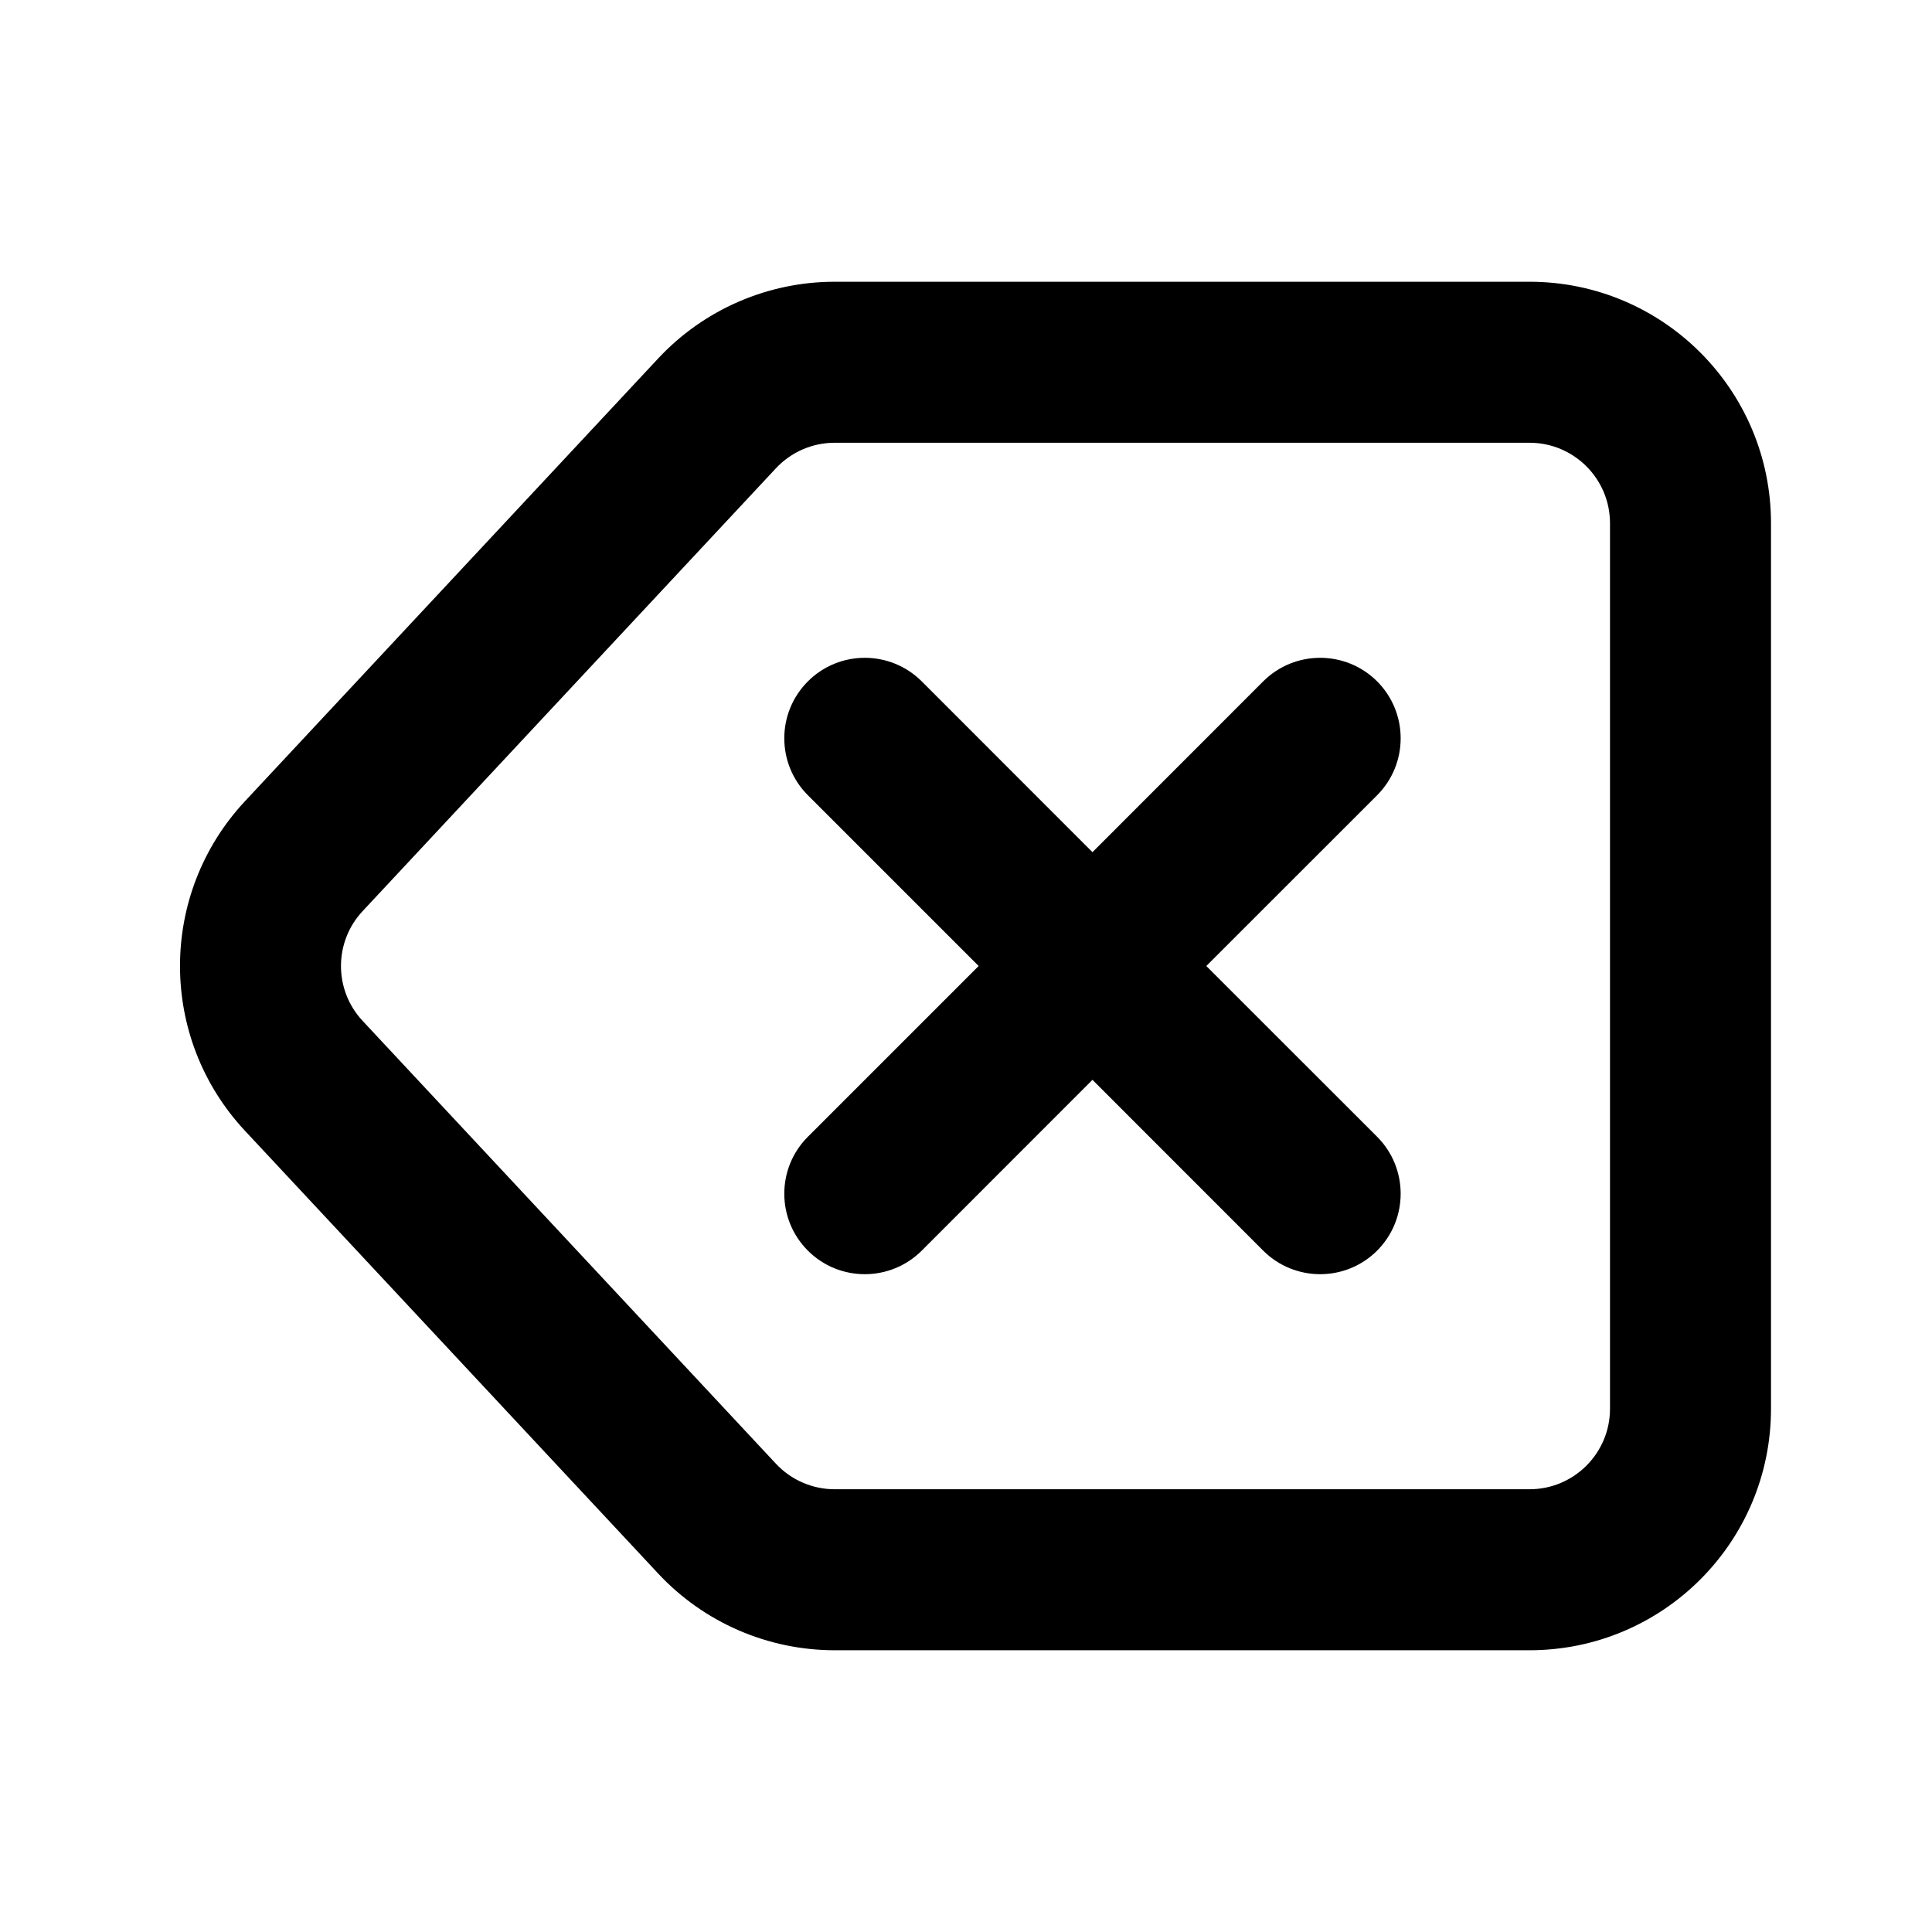
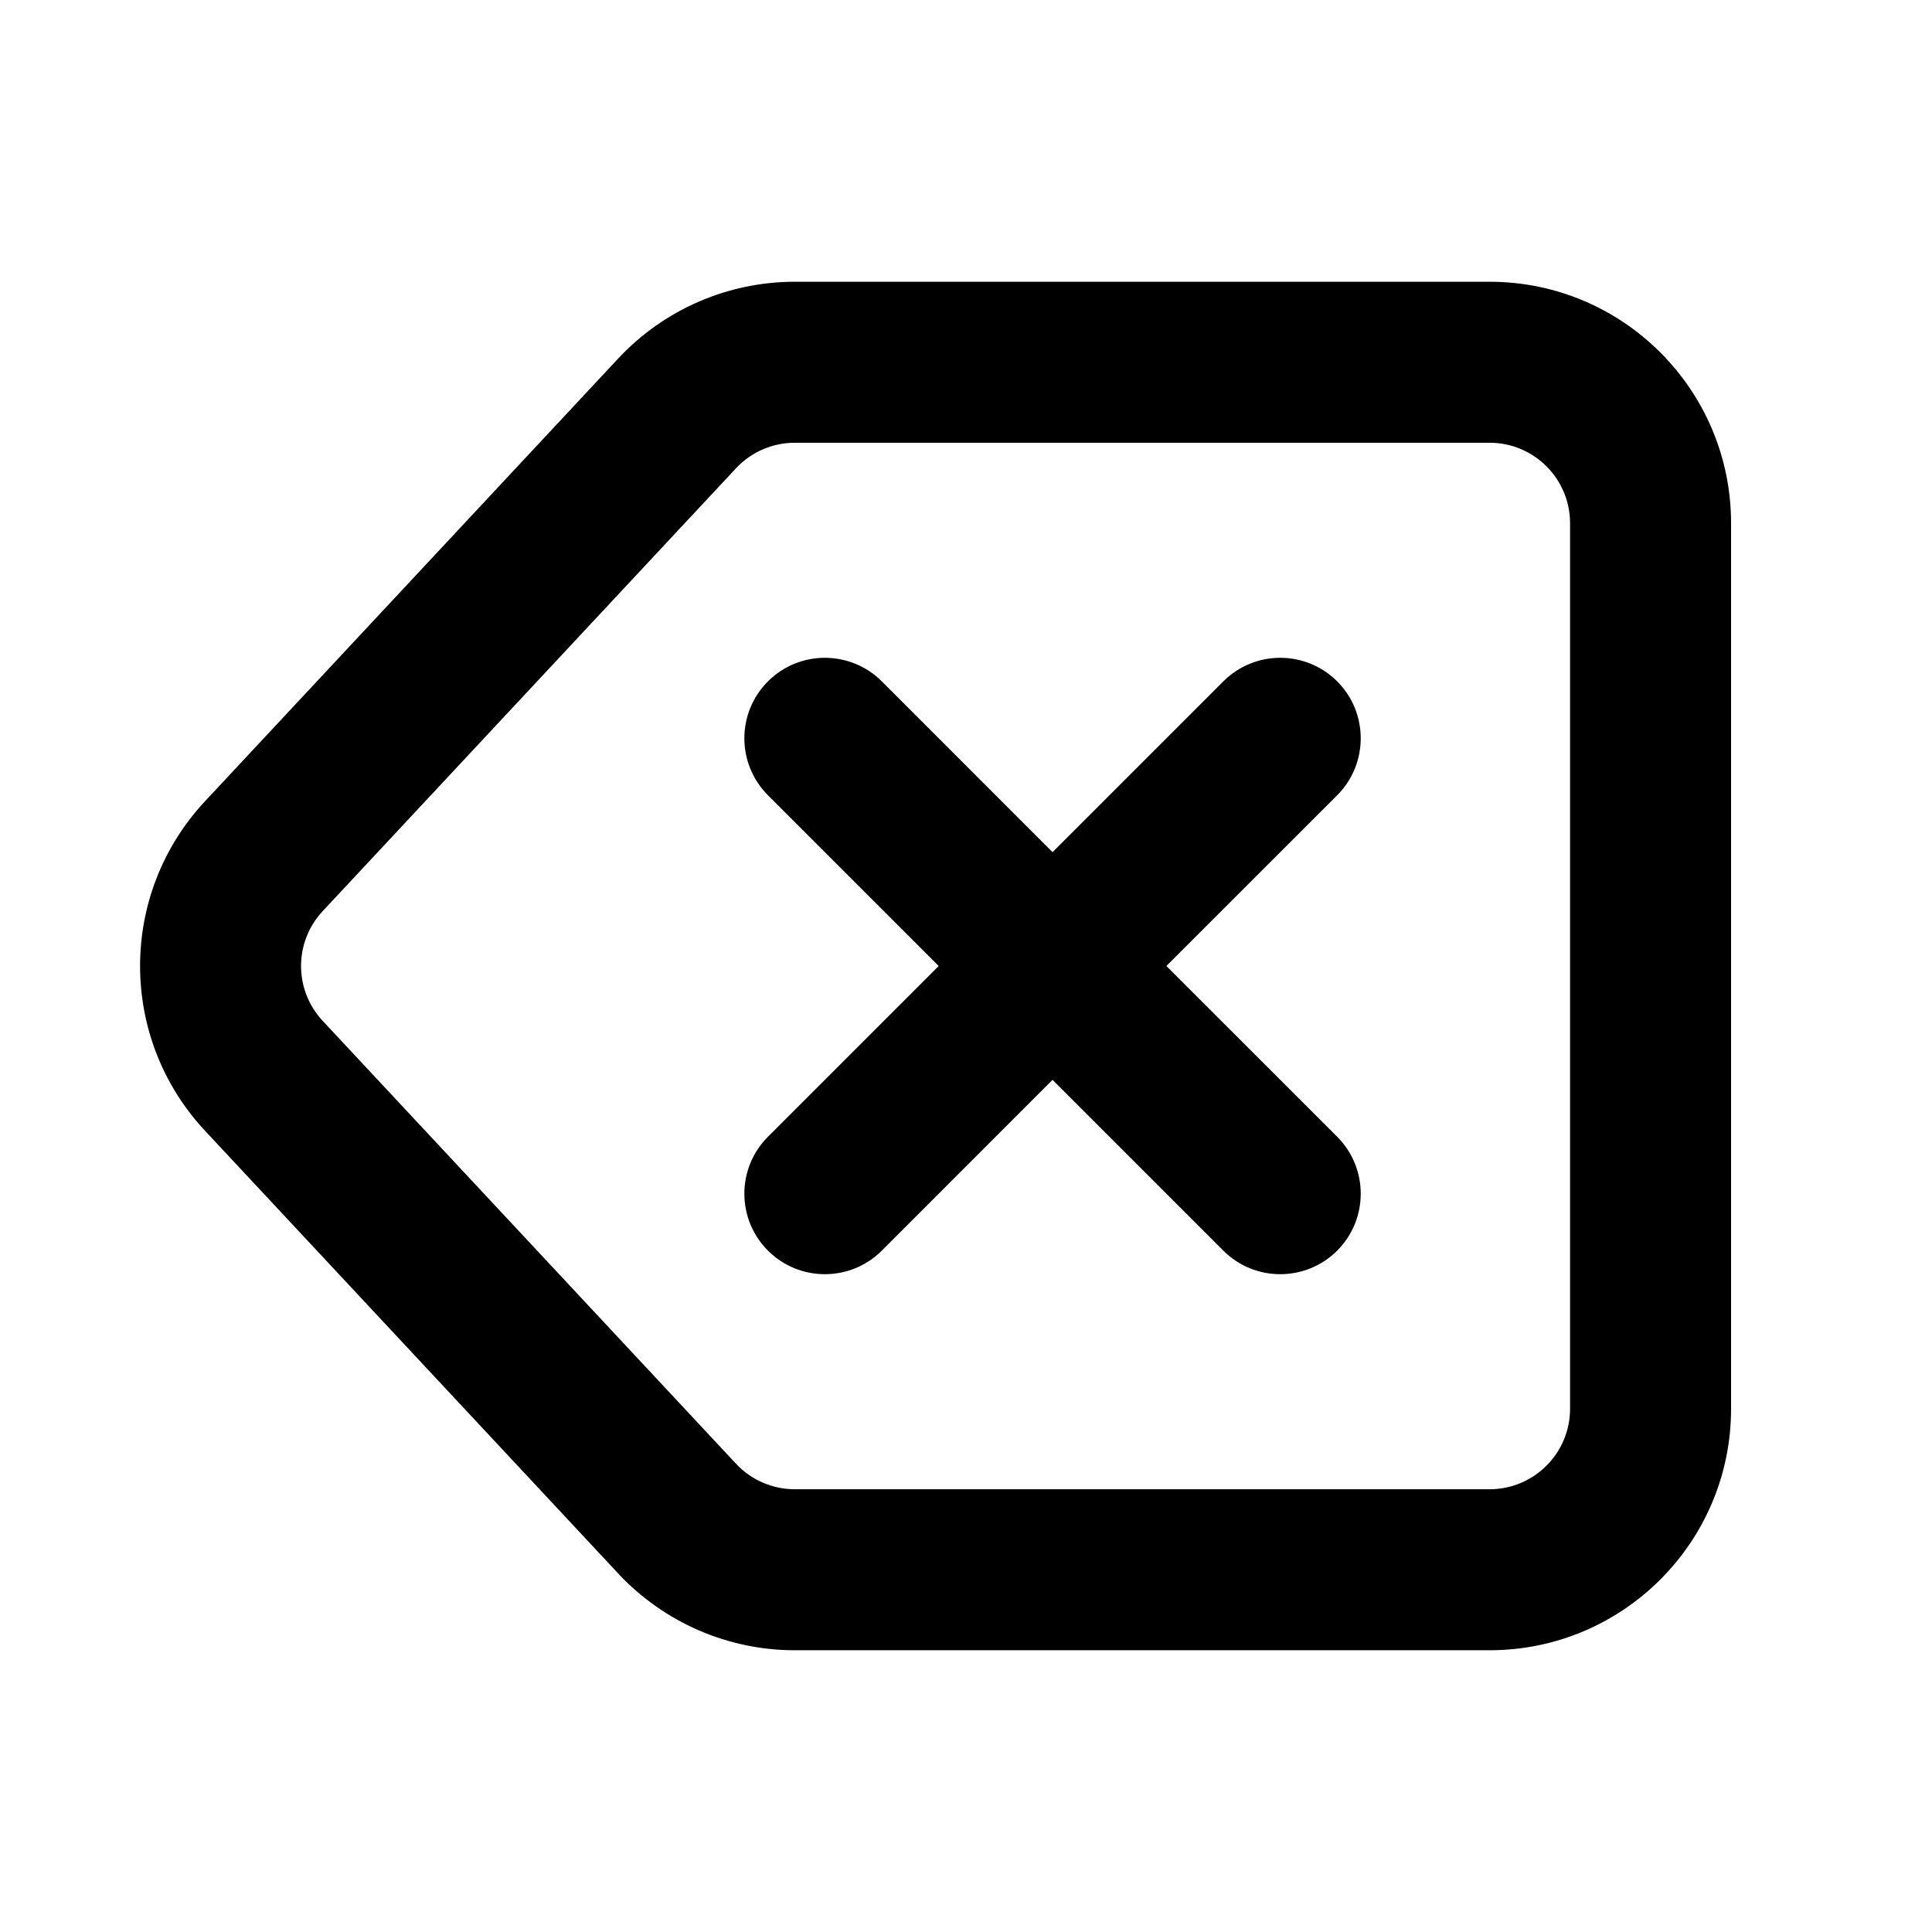
<svg xmlns="http://www.w3.org/2000/svg" viewBox="0 0 24 24" fill="currentColor">
-   <path fill-rule="evenodd" clip-rule="evenodd" d="M8.176 4.453C8.743 3.845 9.538 3.5 10.369 3.5H19C20.657 3.5 22 4.843 22 6.5V17.5C22 19.157 20.657 20.5 19 20.5H10.369C9.538 20.5 8.743 20.155 8.176 19.547L3.043 14.047C1.967 12.894 1.967 11.106 3.043 9.953L8.176 4.453ZM10.369 5.5C10.092 5.5 9.827 5.615 9.638 5.818L4.505 11.318C4.146 11.702 4.146 12.298 4.505 12.682L9.638 18.182C9.827 18.385 10.092 18.5 10.369 18.5H19C19.552 18.5 20 18.052 20 17.5V6.5C20 5.948 19.552 5.5 19 5.5H10.369Z" fill="currentColor" />
-   <path d="M17.107 15.536C16.716 15.926 16.083 15.926 15.692 15.536L13.571 13.414L11.45 15.536C11.059 15.926 10.426 15.926 10.036 15.536C9.645 15.145 9.645 14.512 10.036 14.121L12.157 12L10.036 9.879C9.645 9.488 9.645 8.855 10.036 8.464C10.426 8.074 11.059 8.074 11.45 8.464L13.571 10.586L15.692 8.464C16.083 8.074 16.716 8.074 17.107 8.464C17.497 8.855 17.497 9.488 17.107 9.879L14.985 12L17.107 14.121C17.497 14.512 17.497 15.145 17.107 15.536Z" fill="currentColor" />
+   <path fill-rule="evenodd" clip-rule="evenodd" d="M7.68 4.453C8.248 3.845 9.042 3.5 9.873 3.5H18.504C20.161 3.5 21.504 4.843 21.504 6.5V17.5C21.504 19.157 20.161 20.5 18.504 20.5H9.873C9.042 20.5 8.248 20.155 7.68 19.547L2.547 14.047C1.471 12.894 1.471 11.106 2.547 9.953L7.68 4.453ZM9.873 5.5C9.596 5.5 9.331 5.615 9.142 5.818L4.009 11.318C3.65 11.702 3.65 12.298 4.009 12.682L9.142 18.182C9.331 18.385 9.596 18.5 9.873 18.5H18.504C19.056 18.5 19.504 18.052 19.504 17.5V6.5C19.504 5.948 19.056 5.5 18.504 5.5H9.873Z" fill="currentColor" />
+   <path d="M16.611 15.536C16.22 15.926 15.587 15.926 15.197 15.536L13.075 13.414L10.954 15.536C10.563 15.926 9.93 15.926 9.54 15.536C9.149 15.145 9.149 14.512 9.54 14.121L11.661 12L9.54 9.879C9.149 9.488 9.149 8.855 9.54 8.464C9.93 8.074 10.563 8.074 10.954 8.464L13.075 10.586L15.197 8.464C15.587 8.074 16.22 8.074 16.611 8.464C17.001 8.855 17.001 9.488 16.611 9.879L14.489 12L16.611 14.121C17.001 14.512 17.001 15.145 16.611 15.536Z" fill="currentColor" />
</svg>
